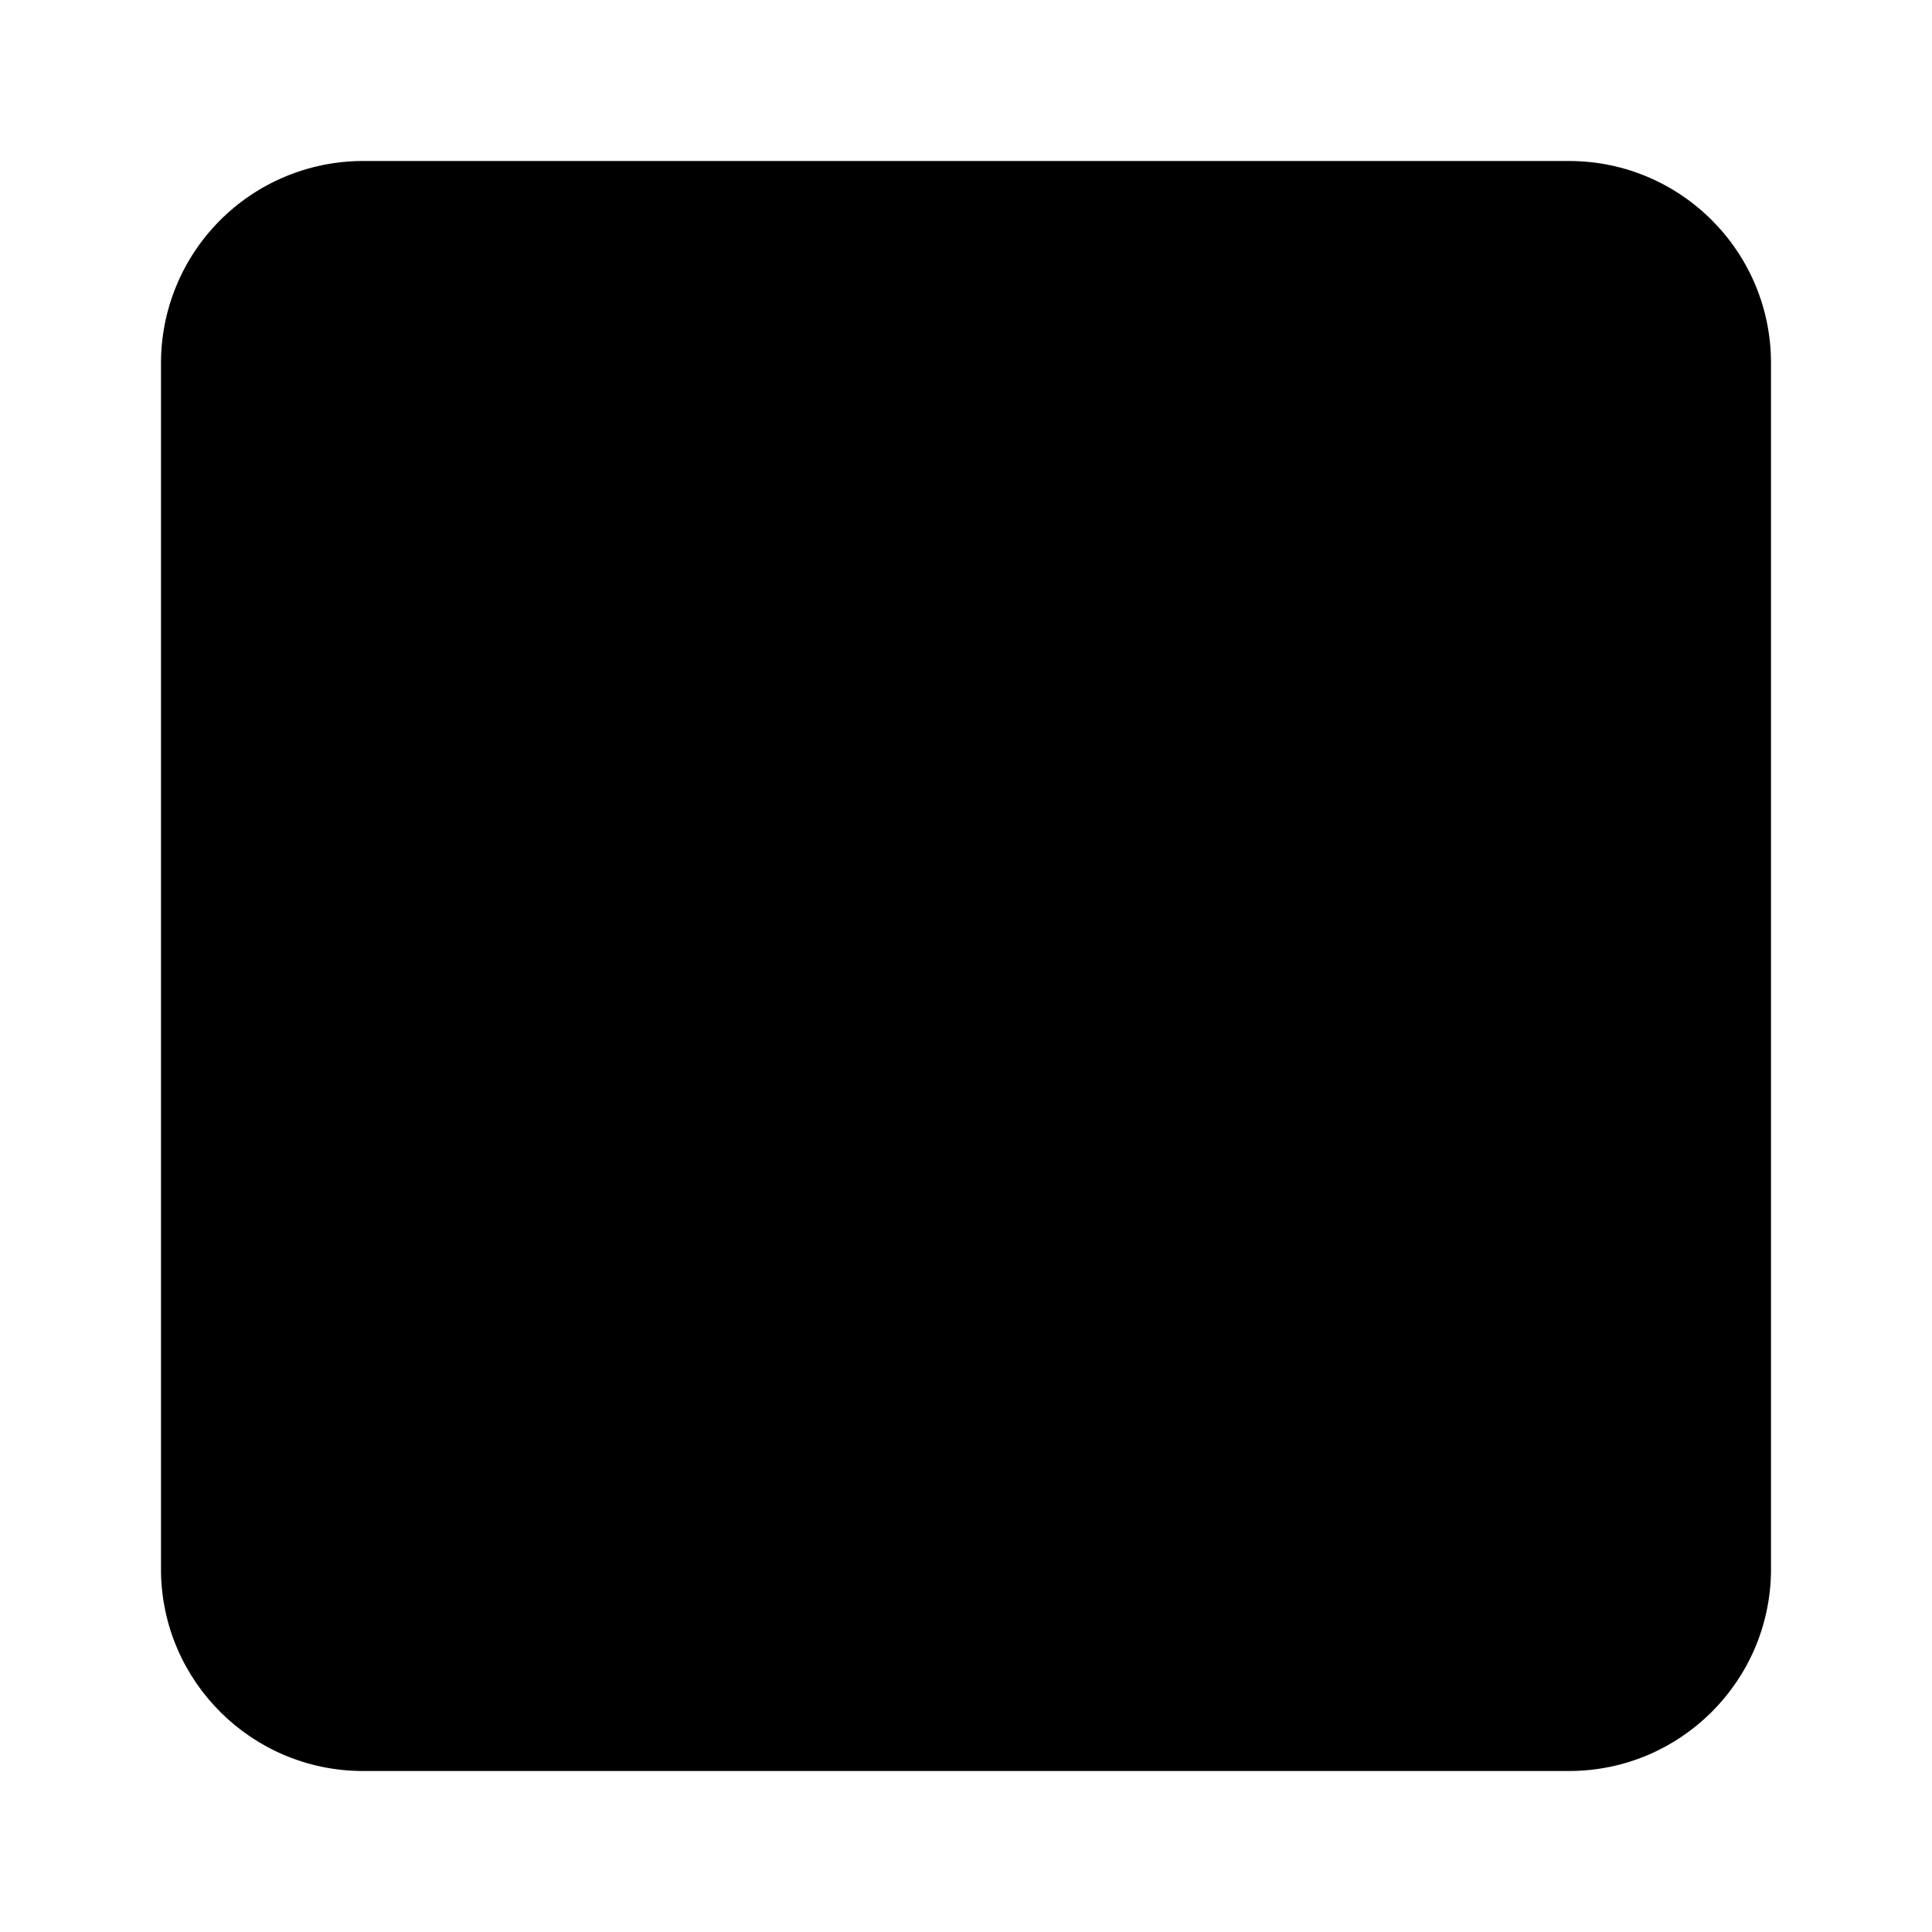
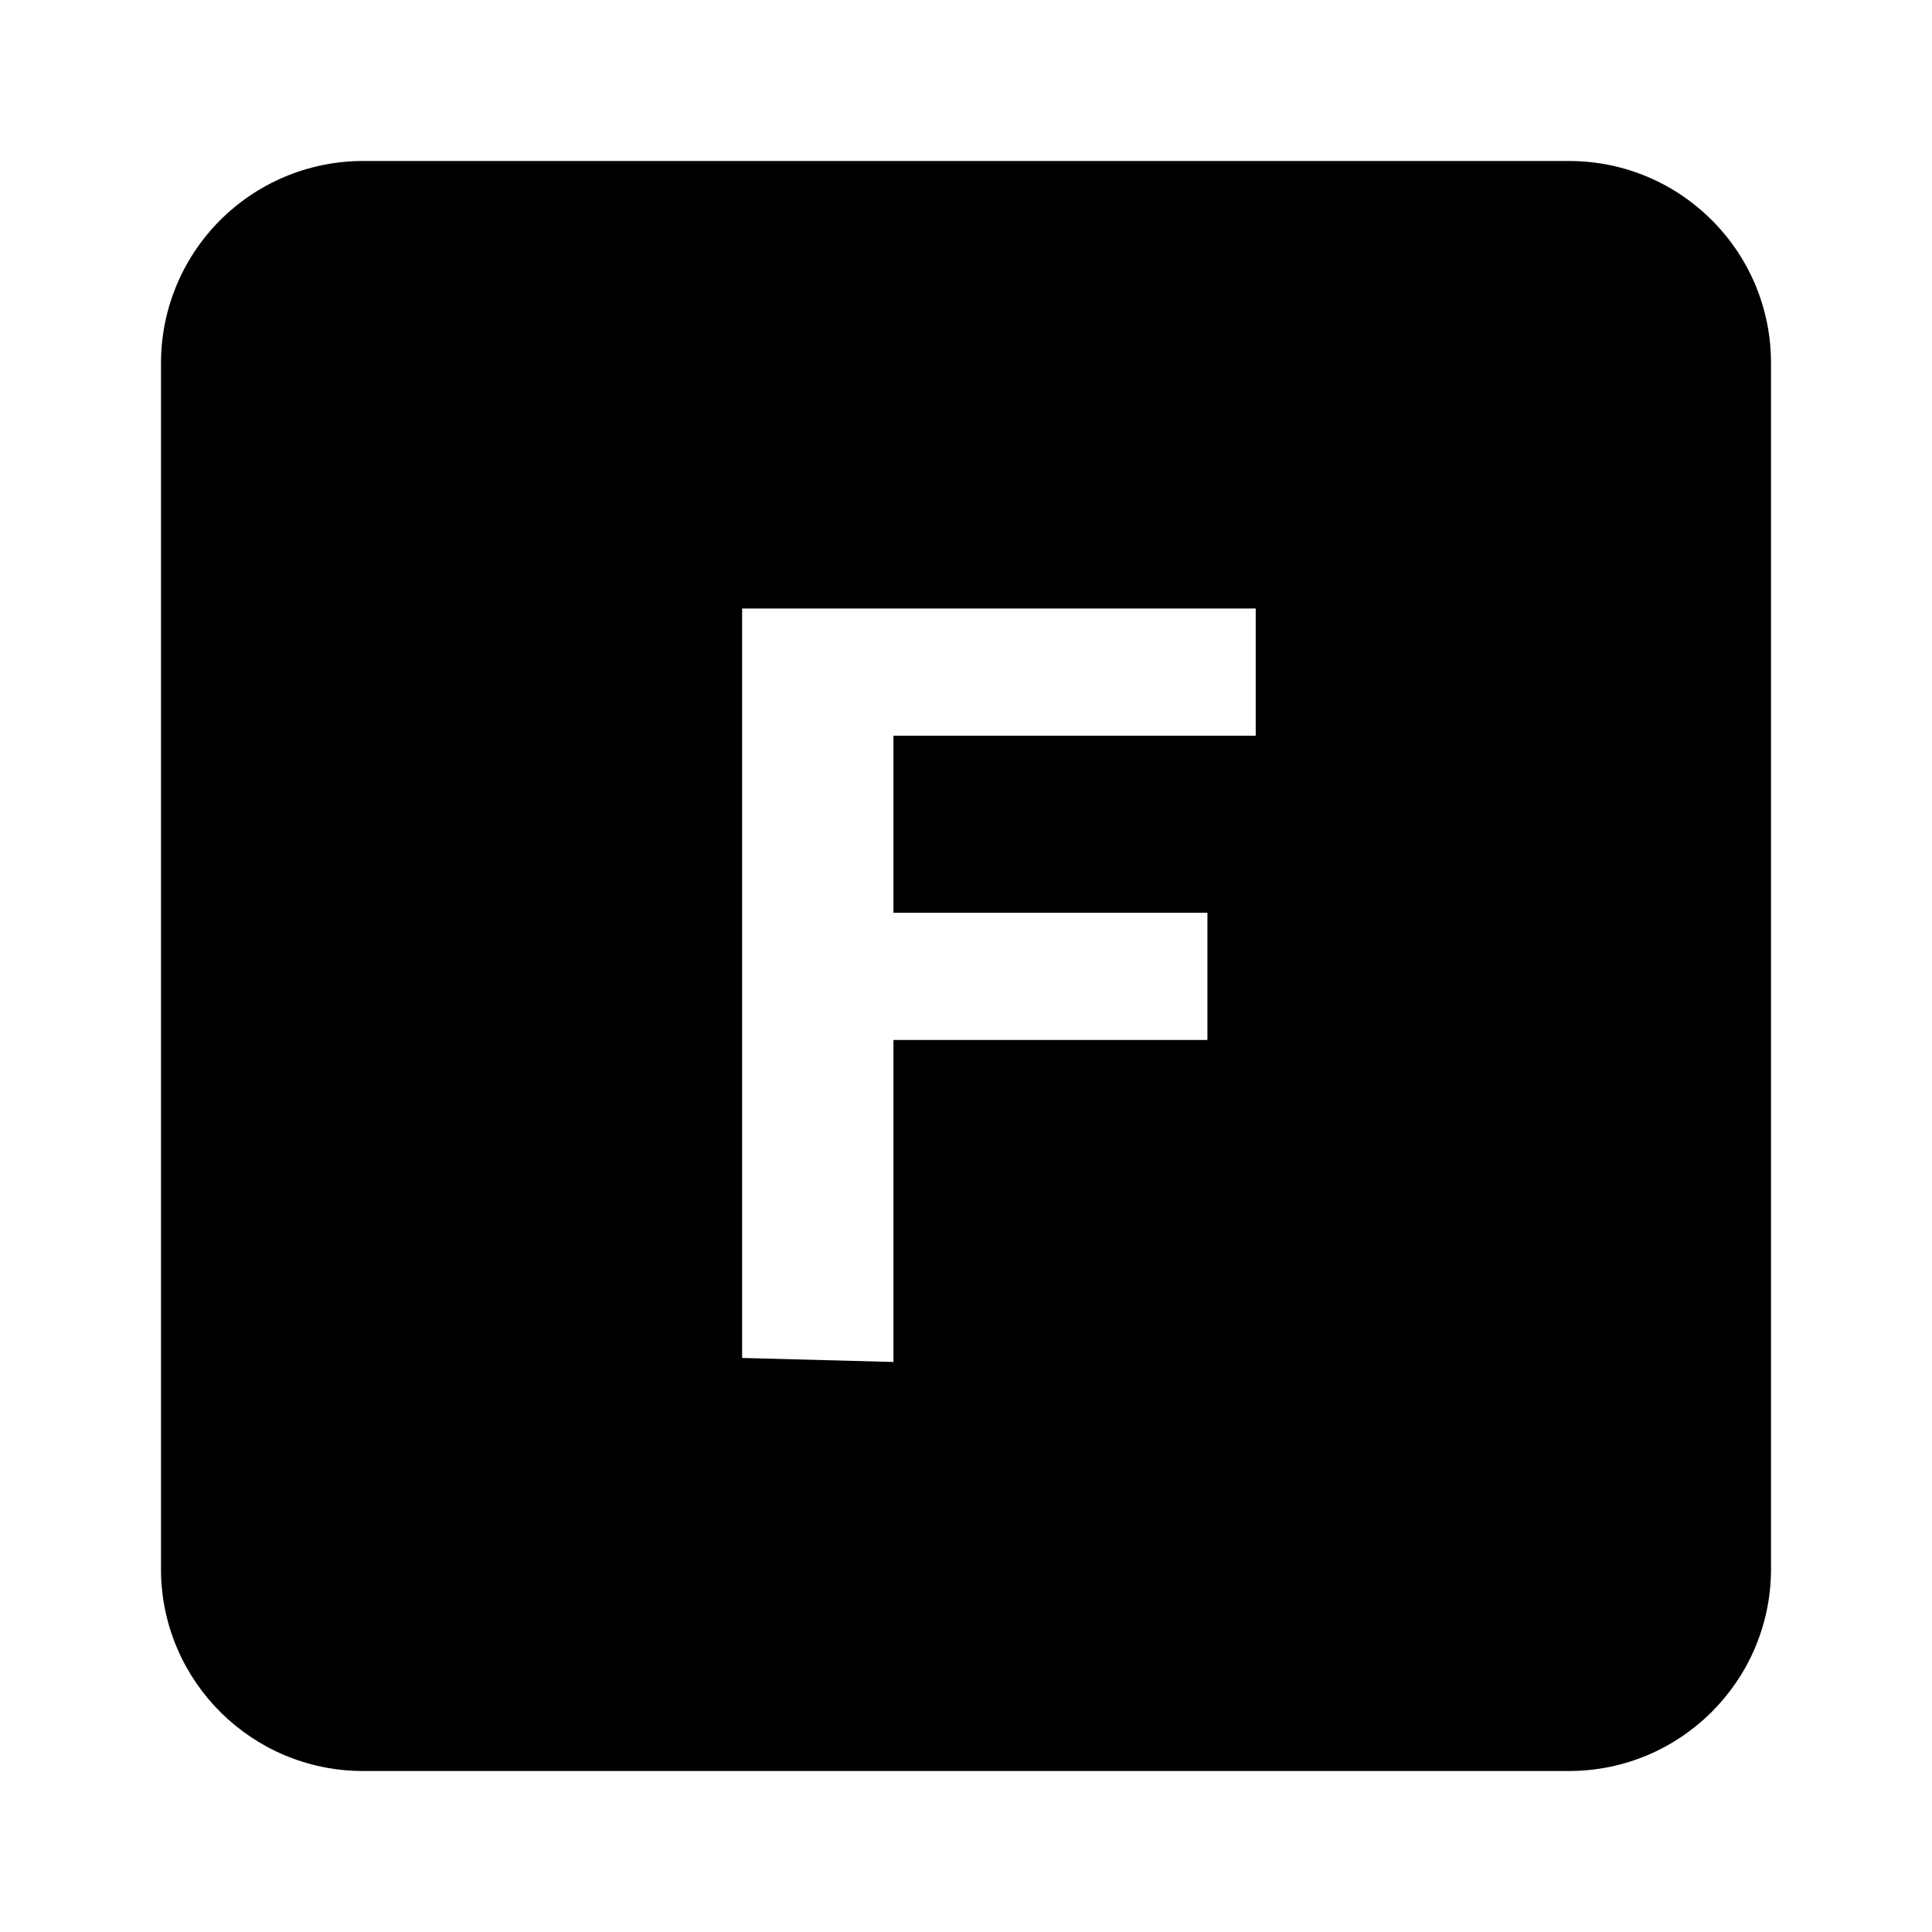
<svg xmlns="http://www.w3.org/2000/svg" width="24" height="24" fill="currentColor" viewBox="0 0 24 24">
-   <path d="M19.5 22h-15A2.51 2.51 0 0 1 2 19.53v-15A2.51 2.51 0 0 1 4.5 2h15A2.51 2.51 0 0 1 22 4.52v15A2.51 2.51 0 0 1 19.5 22Z" />
-   <path d="M9.219 16.869v-9.31h6.38v1.58h-4.5v2.2h3.9v1.58h-3.9v4l-1.88-.05Z" />
+   <path fill-rule="evenodd" d="M4.5 22h15a2.51 2.51 0 0 0 2.5-2.48v-15A2.509 2.509 0 0 0 19.5 2h-15A2.51 2.51 0 0 0 2 4.53v15A2.51 2.51 0 0 0 4.5 22ZM9.219 7.559v9.31l1.88.05v-4h3.9v-1.58h-3.9v-2.2h4.5v-1.58h-6.38Z" clip-rule="evenodd" />
</svg>
